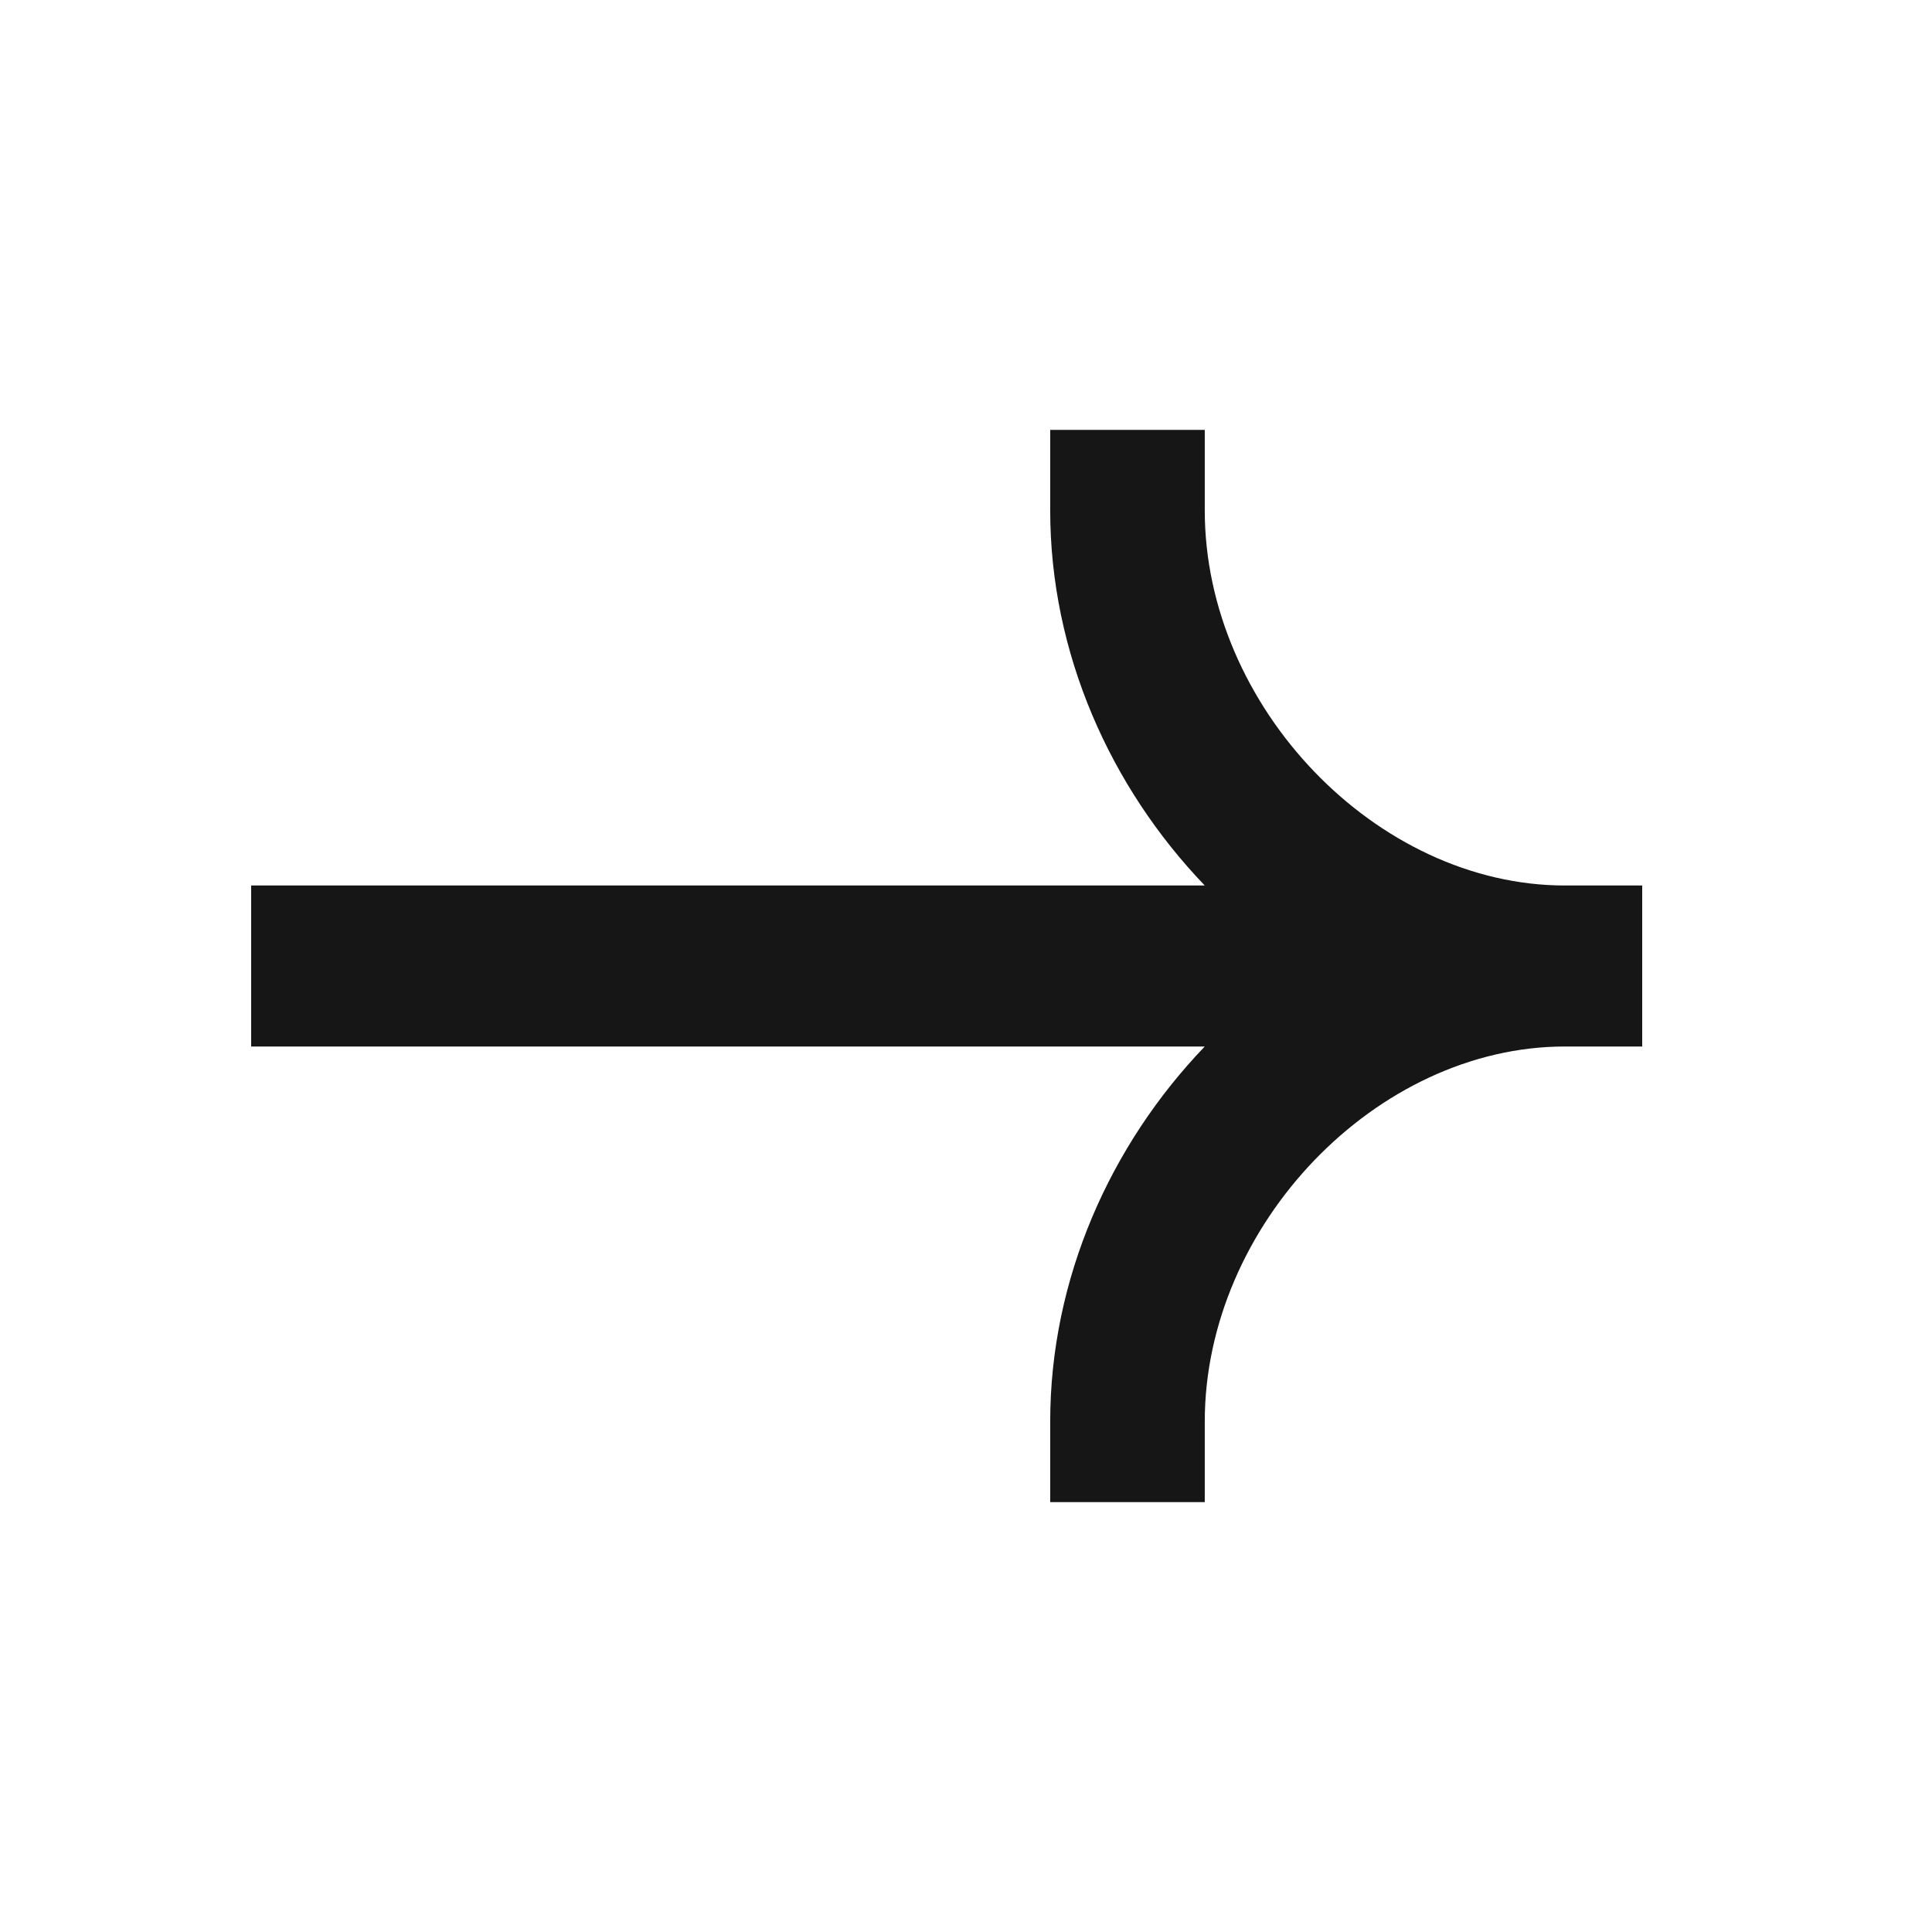
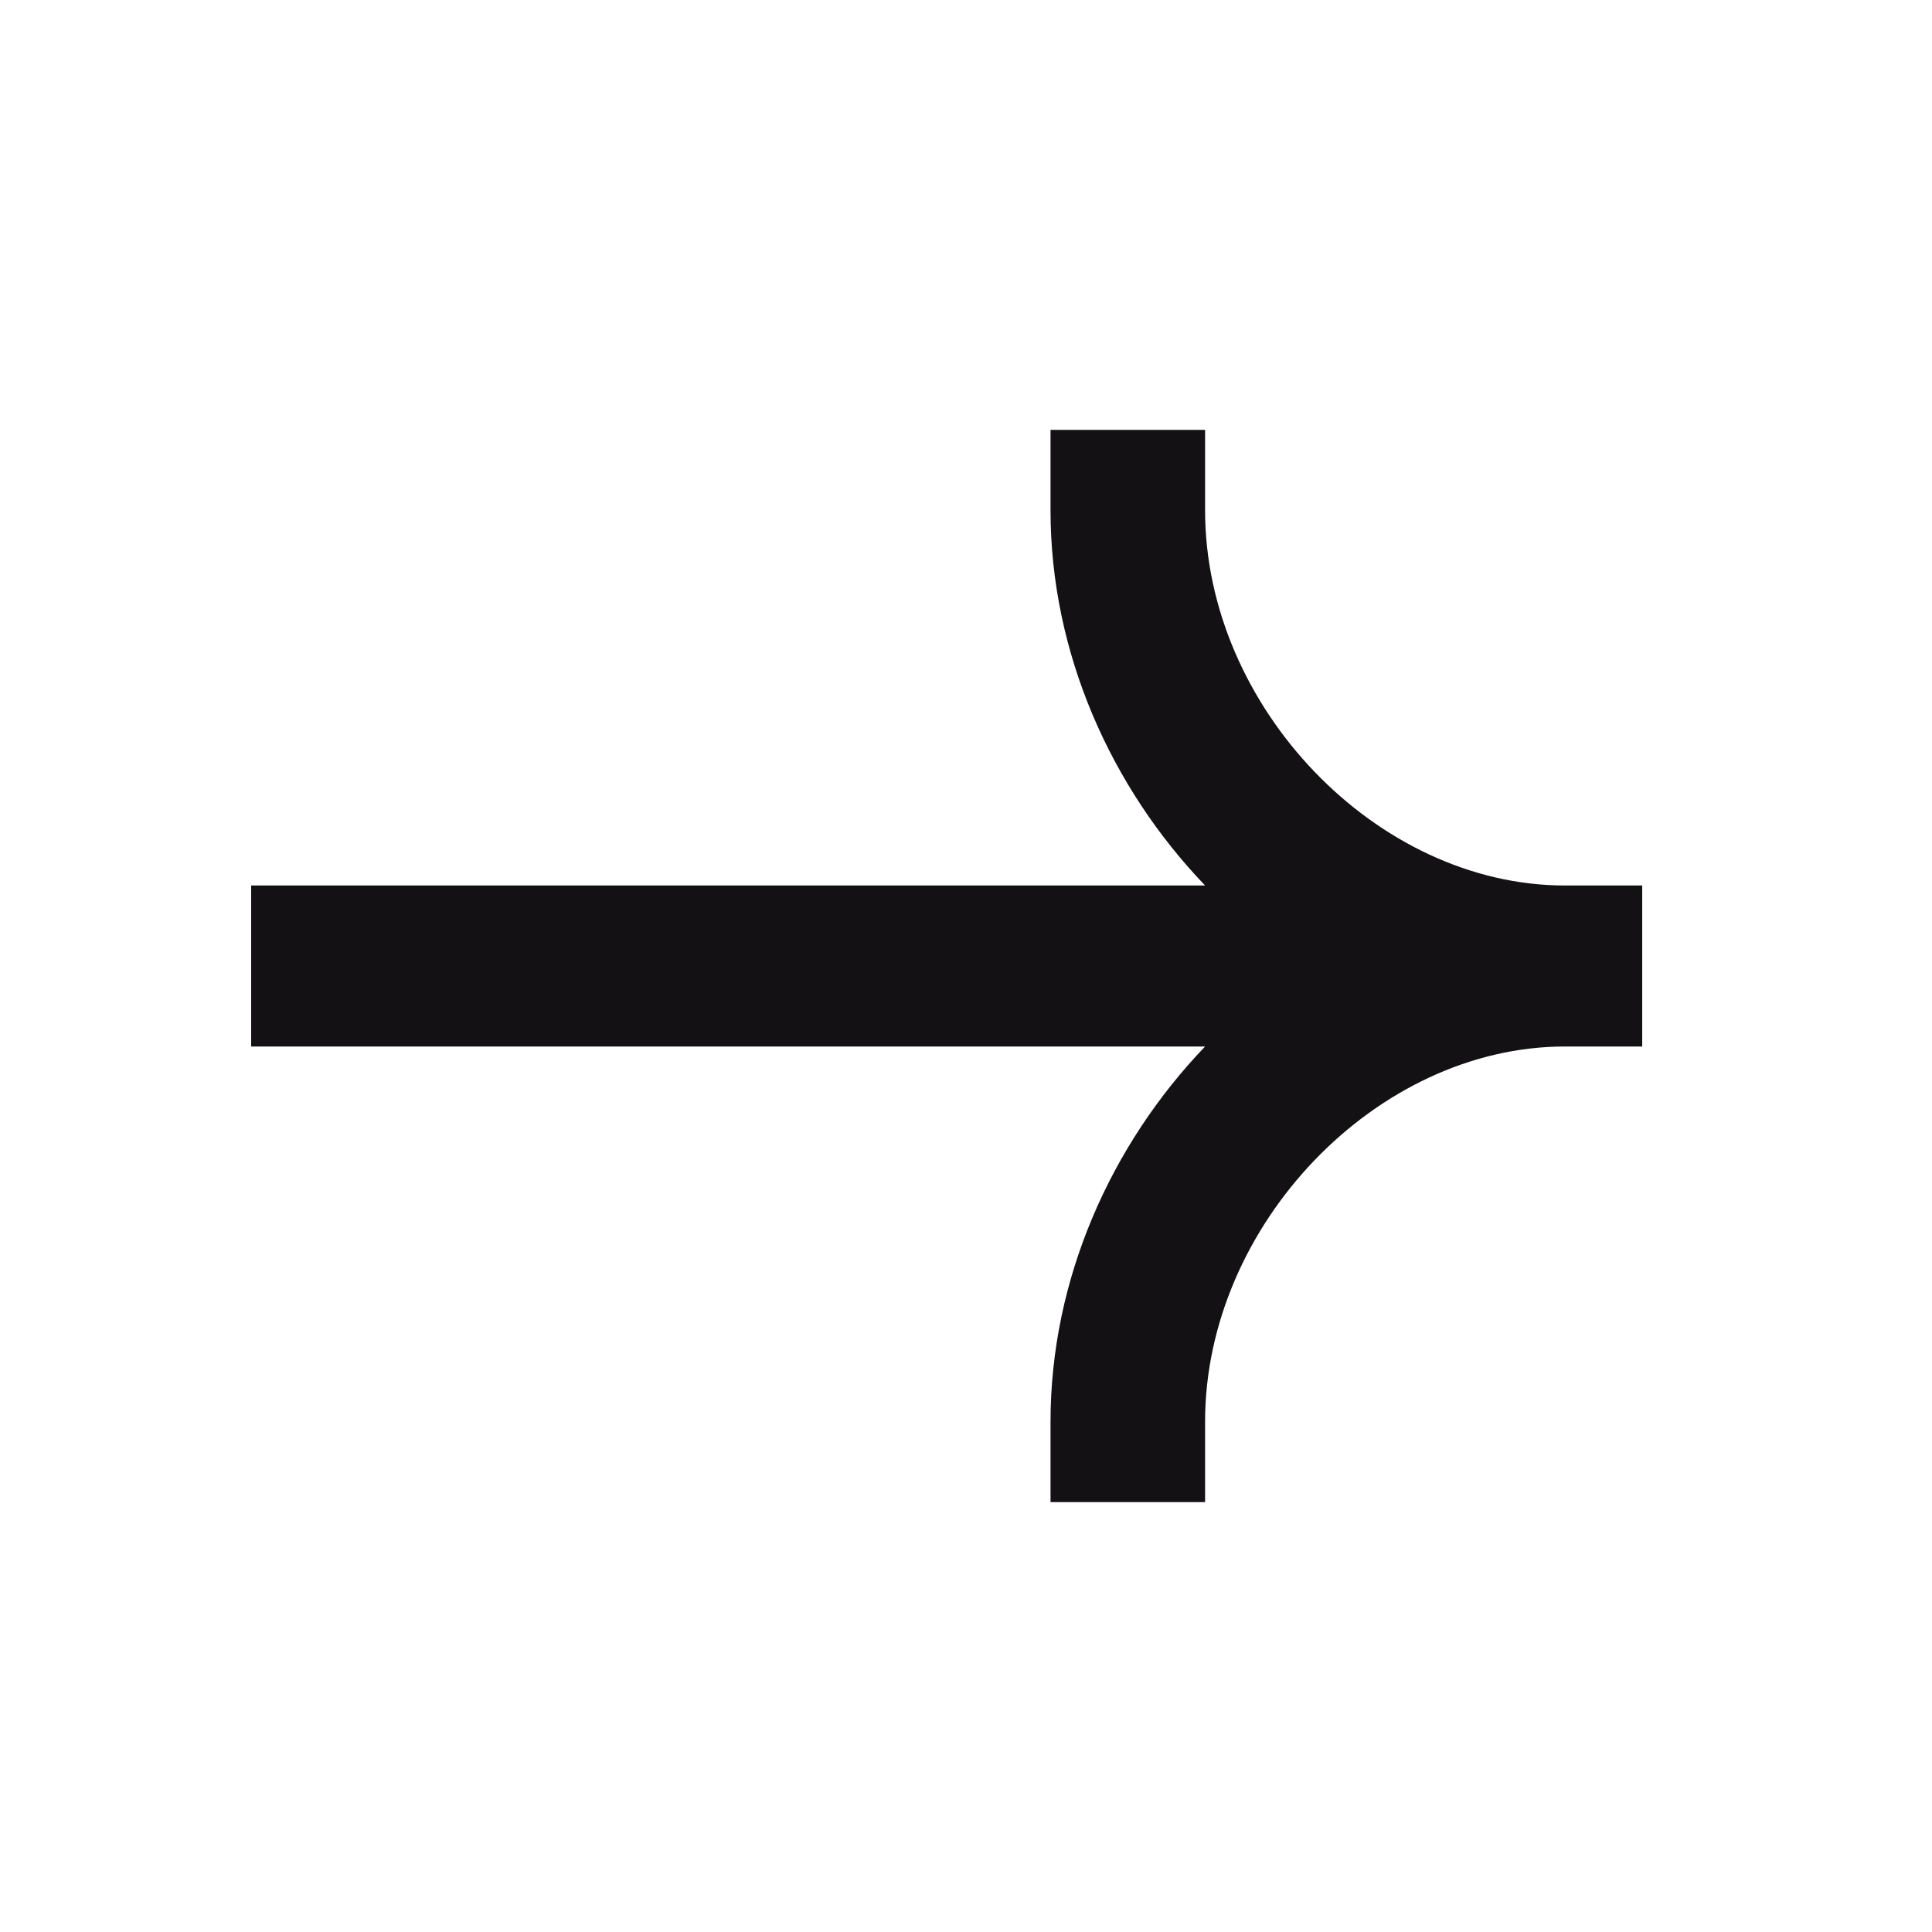
- <svg xmlns="http://www.w3.org/2000/svg" width="24" height="24" viewBox="0 0 24 24" fill="none">
-   <path fill-rule="evenodd" clip-rule="evenodd" d="M19.44 11C17.1 11 14.966 8.779 14.966 6.34V5.34H13.046V6.34C13.046 8.114 13.793 9.778 14.966 11H3.12V13H14.966C13.793 14.222 13.046 15.886 13.046 17.66V18.66H14.966V17.66C14.966 15.221 17.1 13 19.44 13H20.4V11H19.44Z" fill="#161616" />
+ <svg xmlns="http://www.w3.org/2000/svg" id="Layer_1" data-name="Layer 1" viewBox="0 0 24 24">
+   <defs>
+     <style>
+       .cls-1 {
+         fill: #131114;
+         fill-rule: evenodd;
+       }
+     </style>
+   </defs>
+   <path class="cls-1" d="M19.44,11c-2.34,0-4.47-2.22-4.47-4.66v-1h-1.92v1c0,1.77.75,3.44,1.92,4.66H3.12v2h11.85c-1.17,1.22-1.92,2.89-1.92,4.66v1h1.92v-1c0-2.44,2.13-4.66,4.47-4.66h.96v-2h-.96Z" />
</svg>
